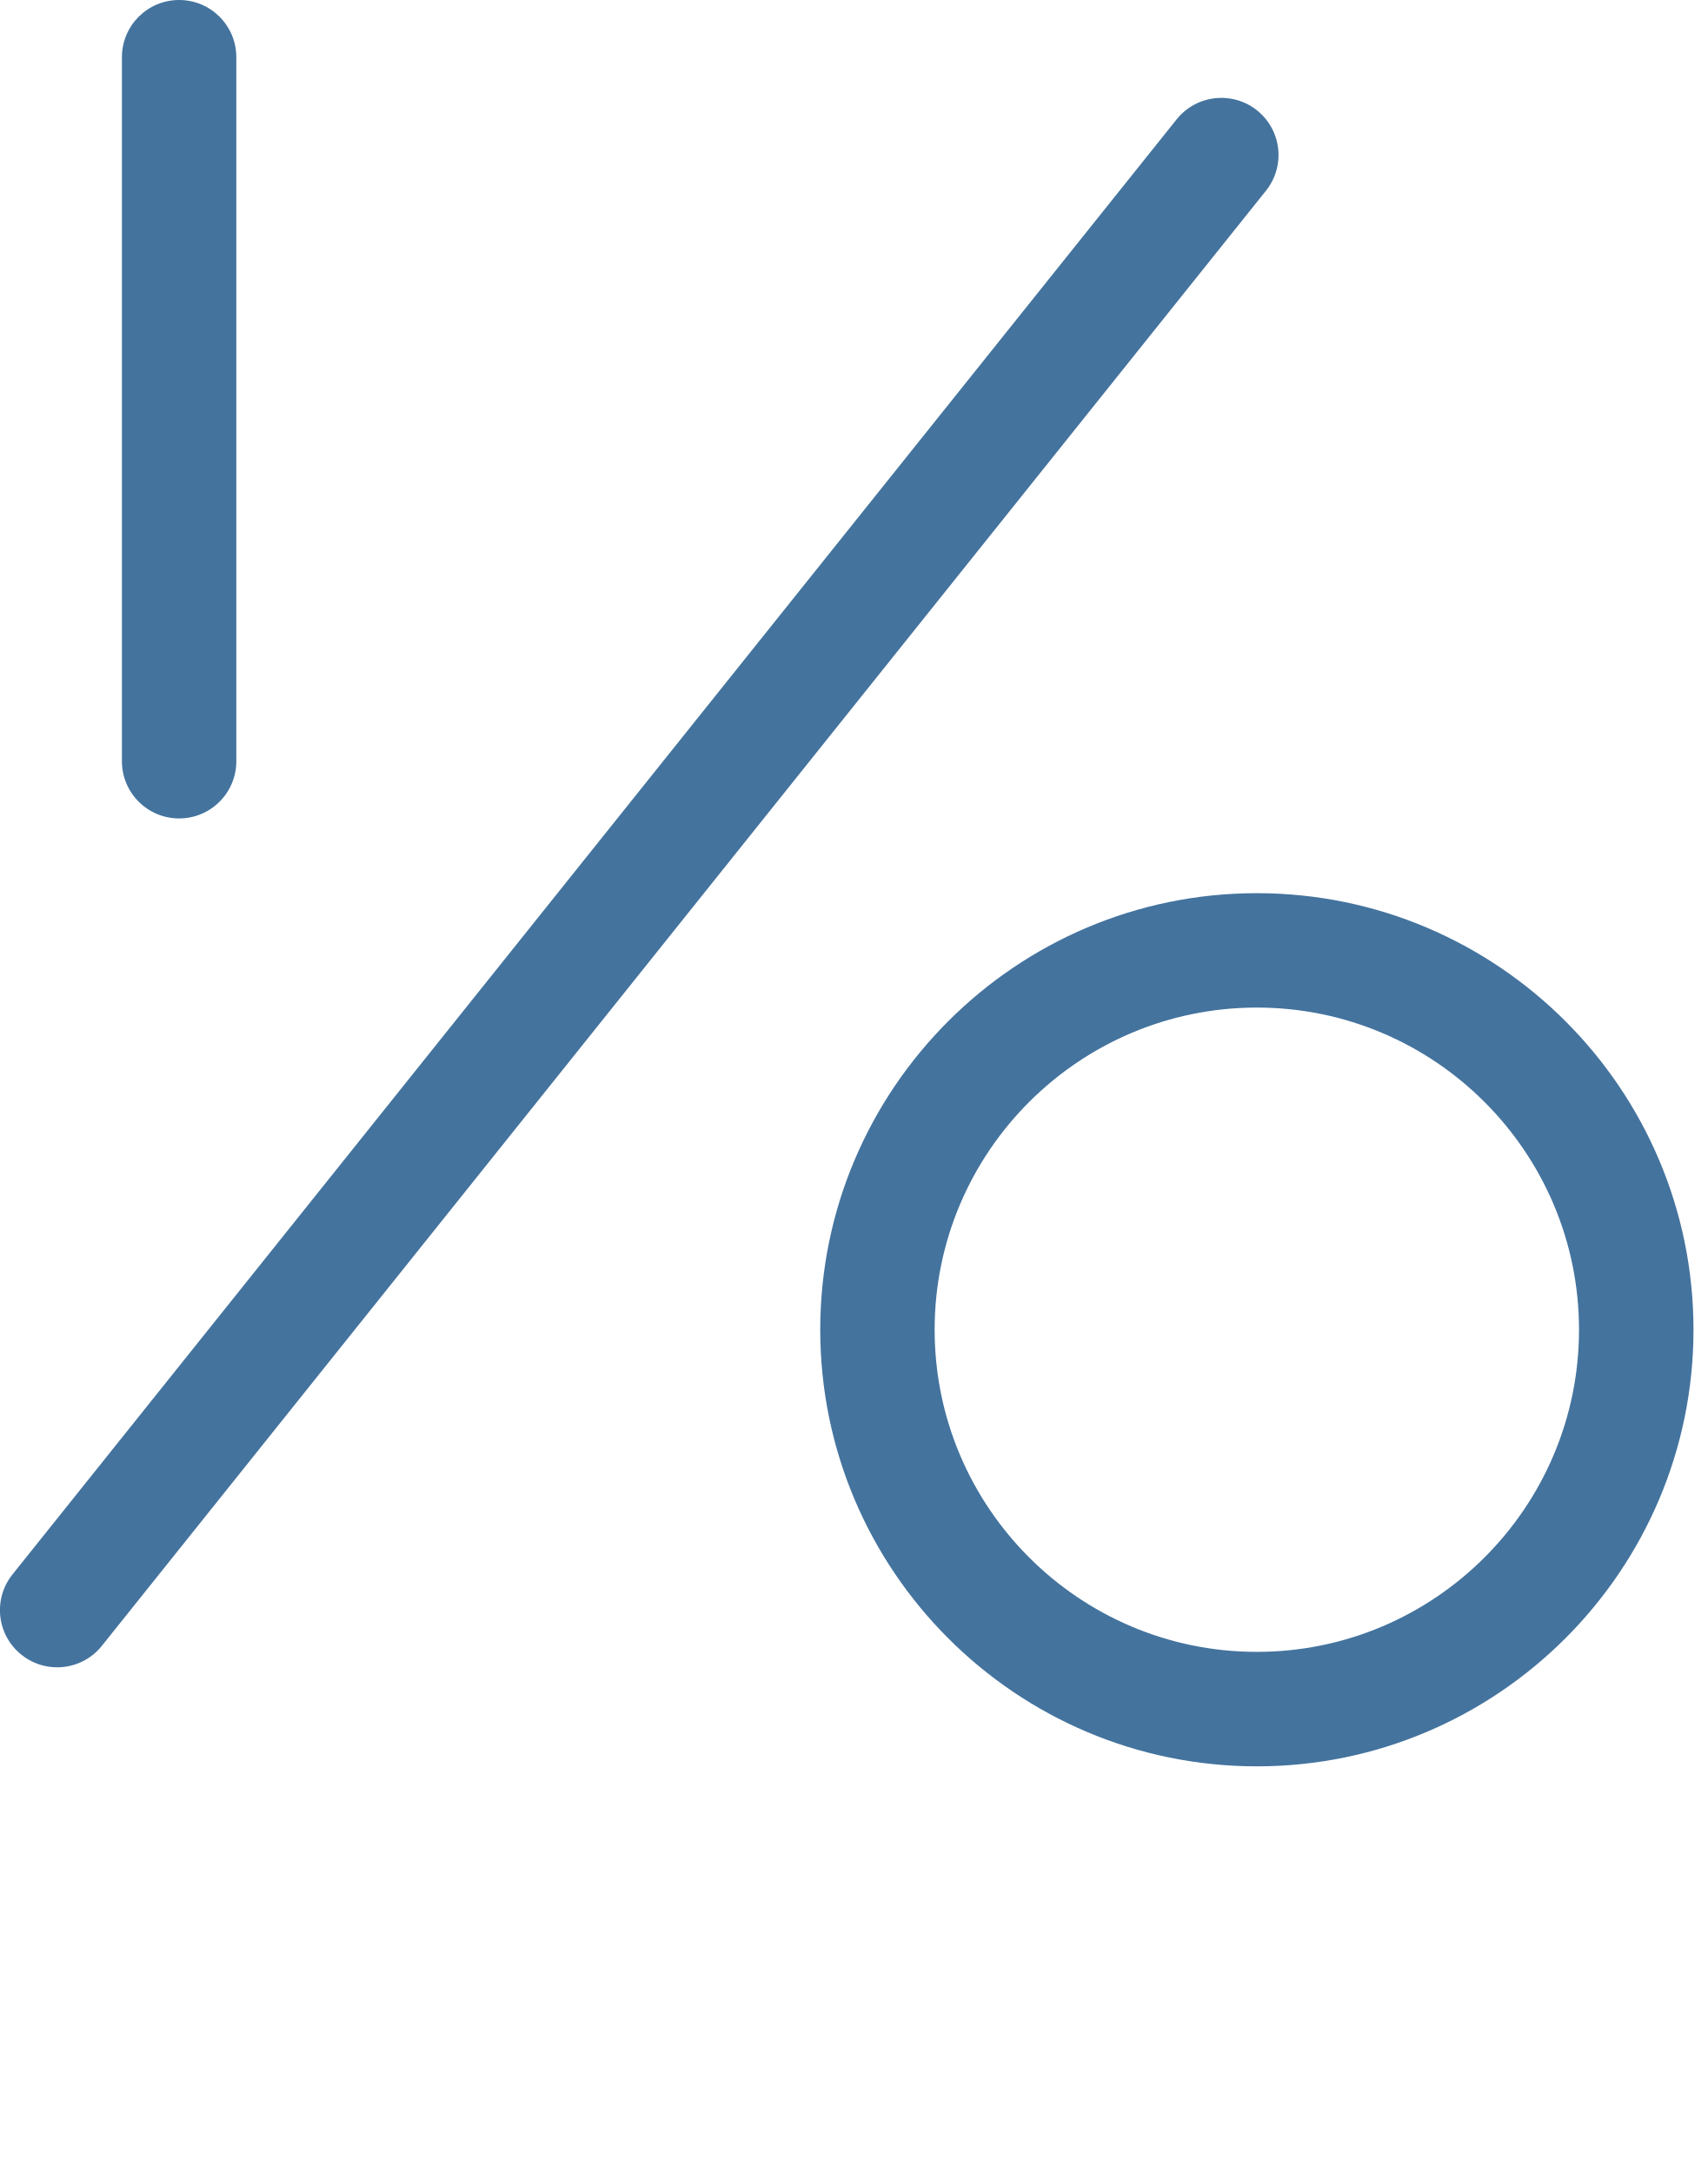
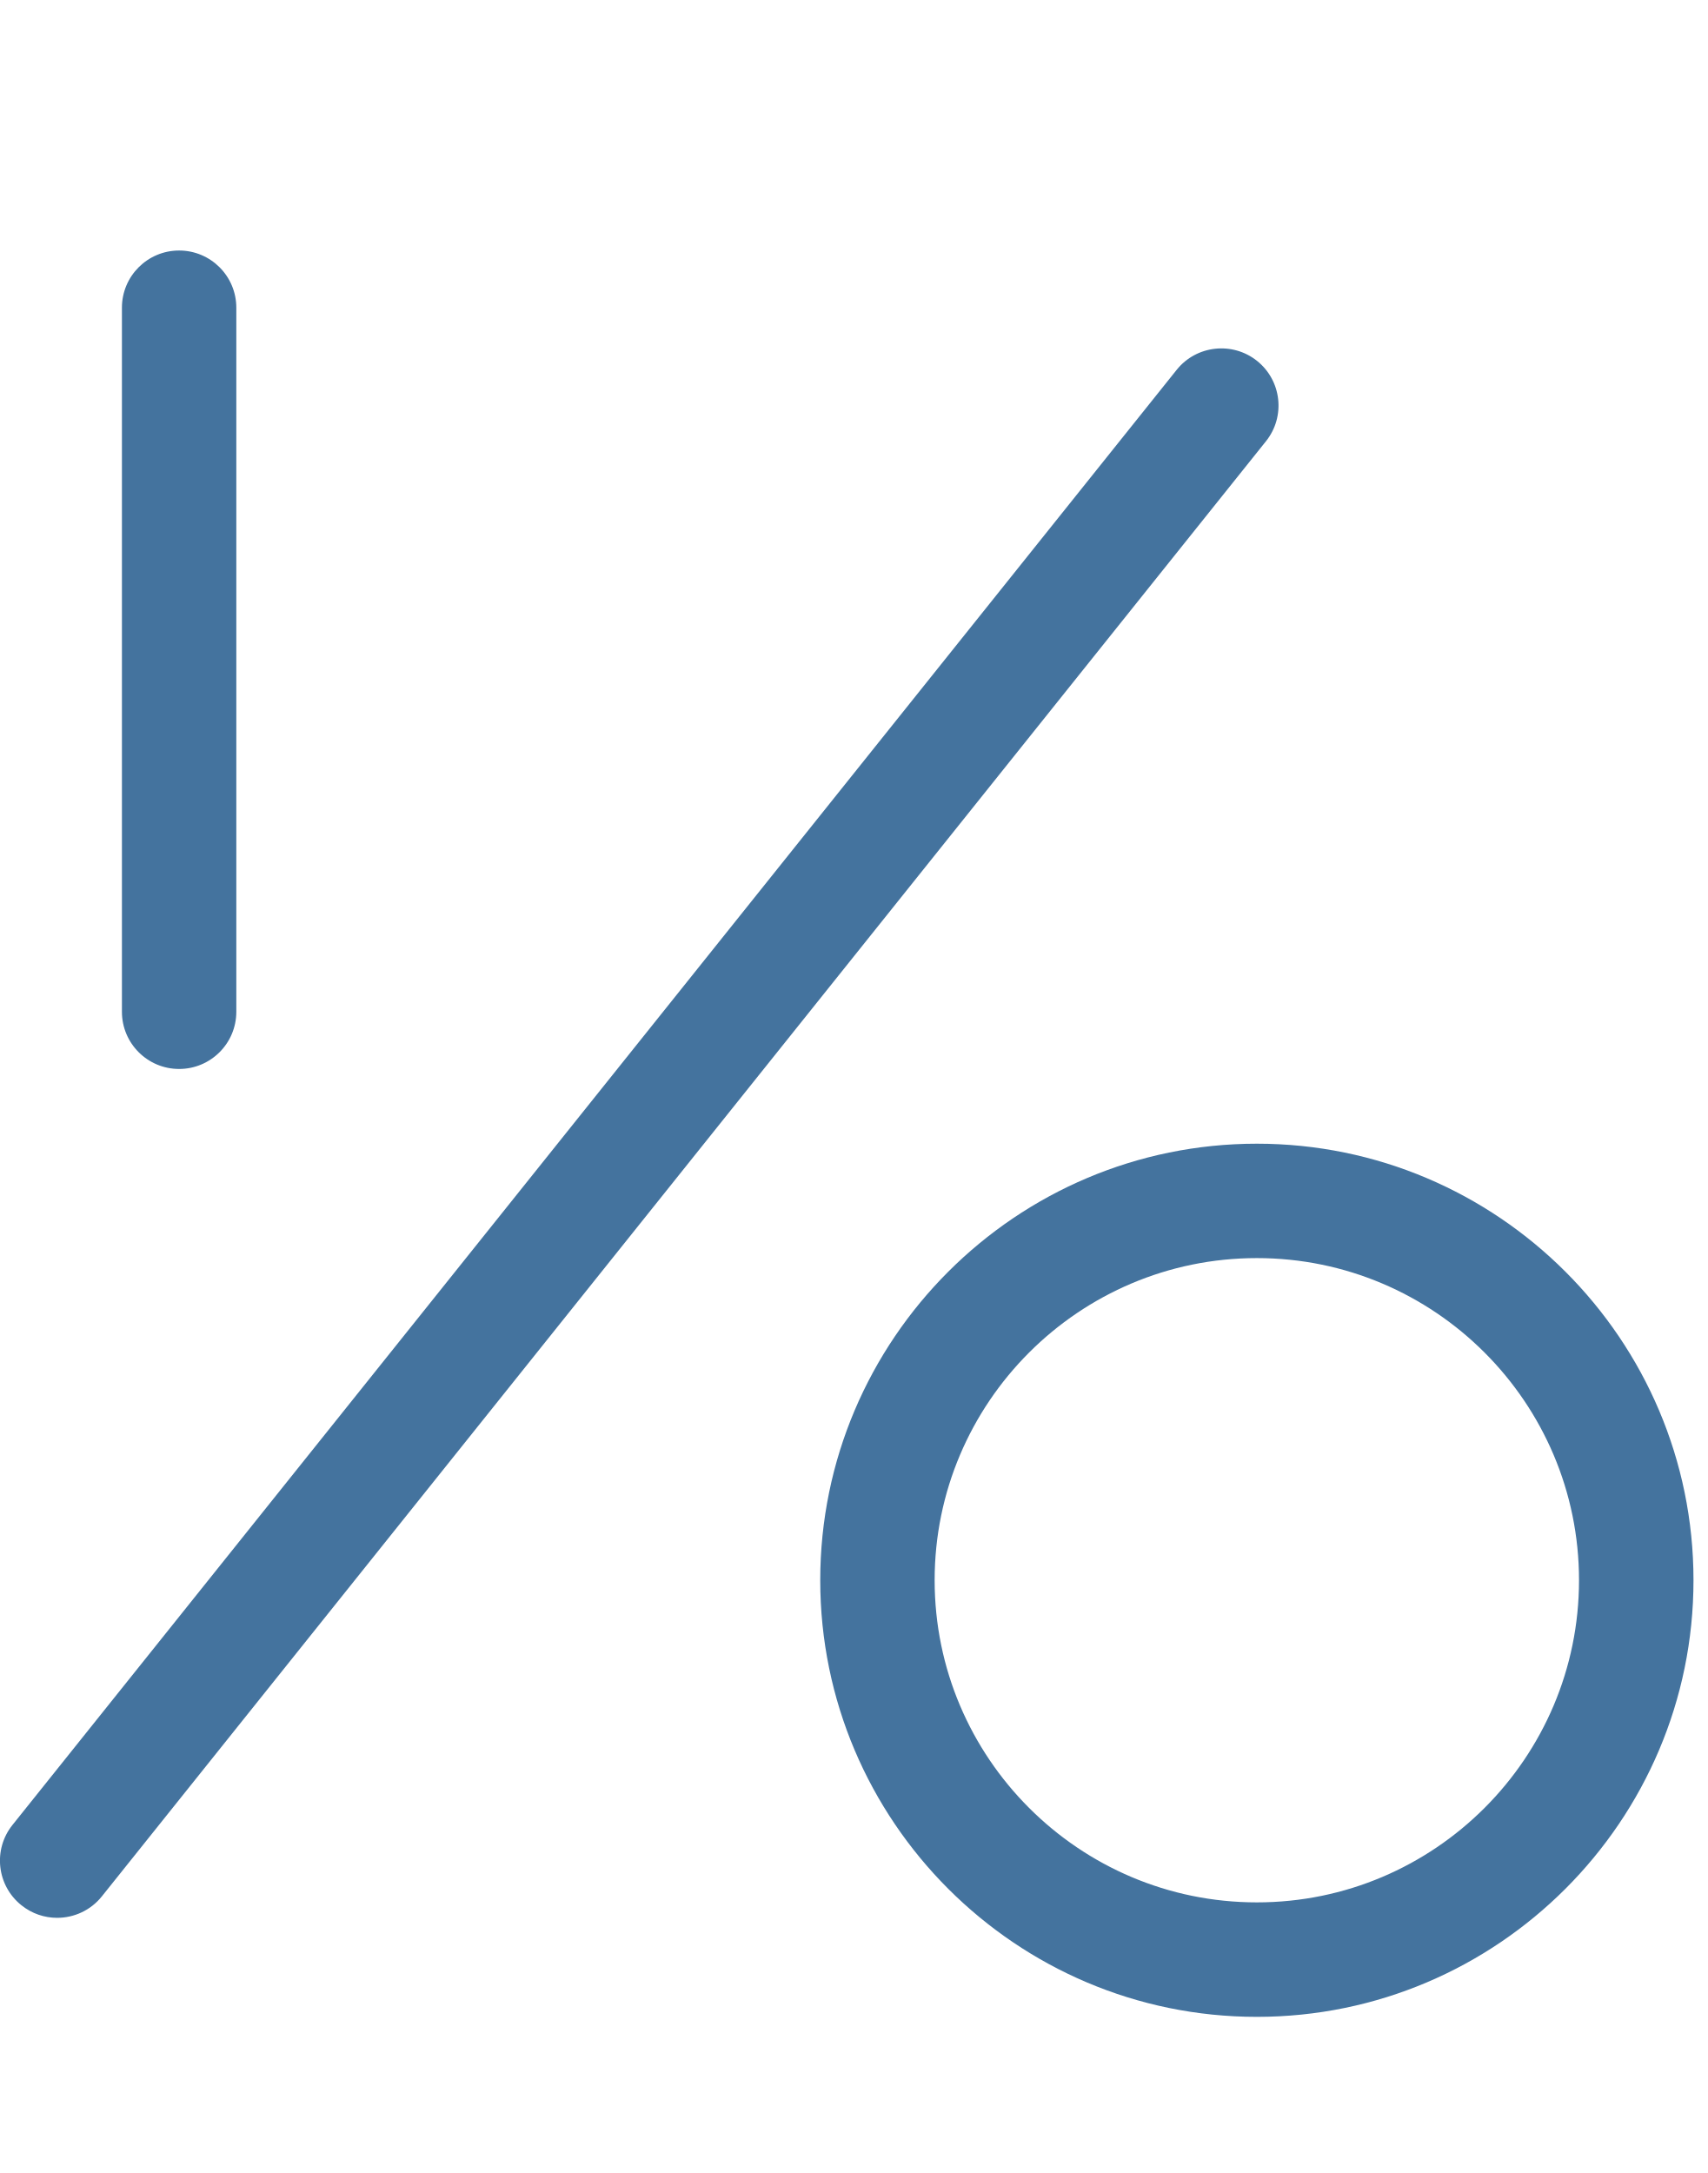
- <svg xmlns="http://www.w3.org/2000/svg" id="feller-1675" x="0px" y="0px" width="22px" height="28px" xml:space="preserve">
+ <svg xmlns="http://www.w3.org/2000/svg" id="feller-1675" x="0px" y="0px" width="22px" height="28px" viewBox="0 -3.228 22 28" xml:space="preserve">
  <path d="M16.195,22.76c-3.103,0-5.626-2.524-5.626-5.626s2.524-5.625,5.626-5.625c3.102,0,5.626,2.524,5.626,5.625   S19.296,22.76,16.195,22.76z M16.195,12.983c-2.29,0-4.152,1.862-4.152,4.151s1.862,4.151,4.152,4.151   c2.289,0,4.151-1.862,4.151-4.151S18.484,12.983,16.195,12.983z M0.736,21.484c-0.162,0-0.324-0.053-0.46-0.162c-0.318-0.254-0.369-0.718-0.115-1.035l15.001-18.75   c0.255-0.318,0.72-0.367,1.035-0.115c0.318,0.254,0.37,0.718,0.115,1.036l-15,18.75C1.167,21.389,0.953,21.484,0.736,21.484z M2.308,10.546c-0.407,0-0.737-0.33-0.737-0.737V0.737C1.571,0.33,1.901,0,2.308,0s0.737,0.33,0.737,0.737v9.072   C3.045,10.216,2.715,10.546,2.308,10.546z" style="fill: #44739e" />
</svg>
